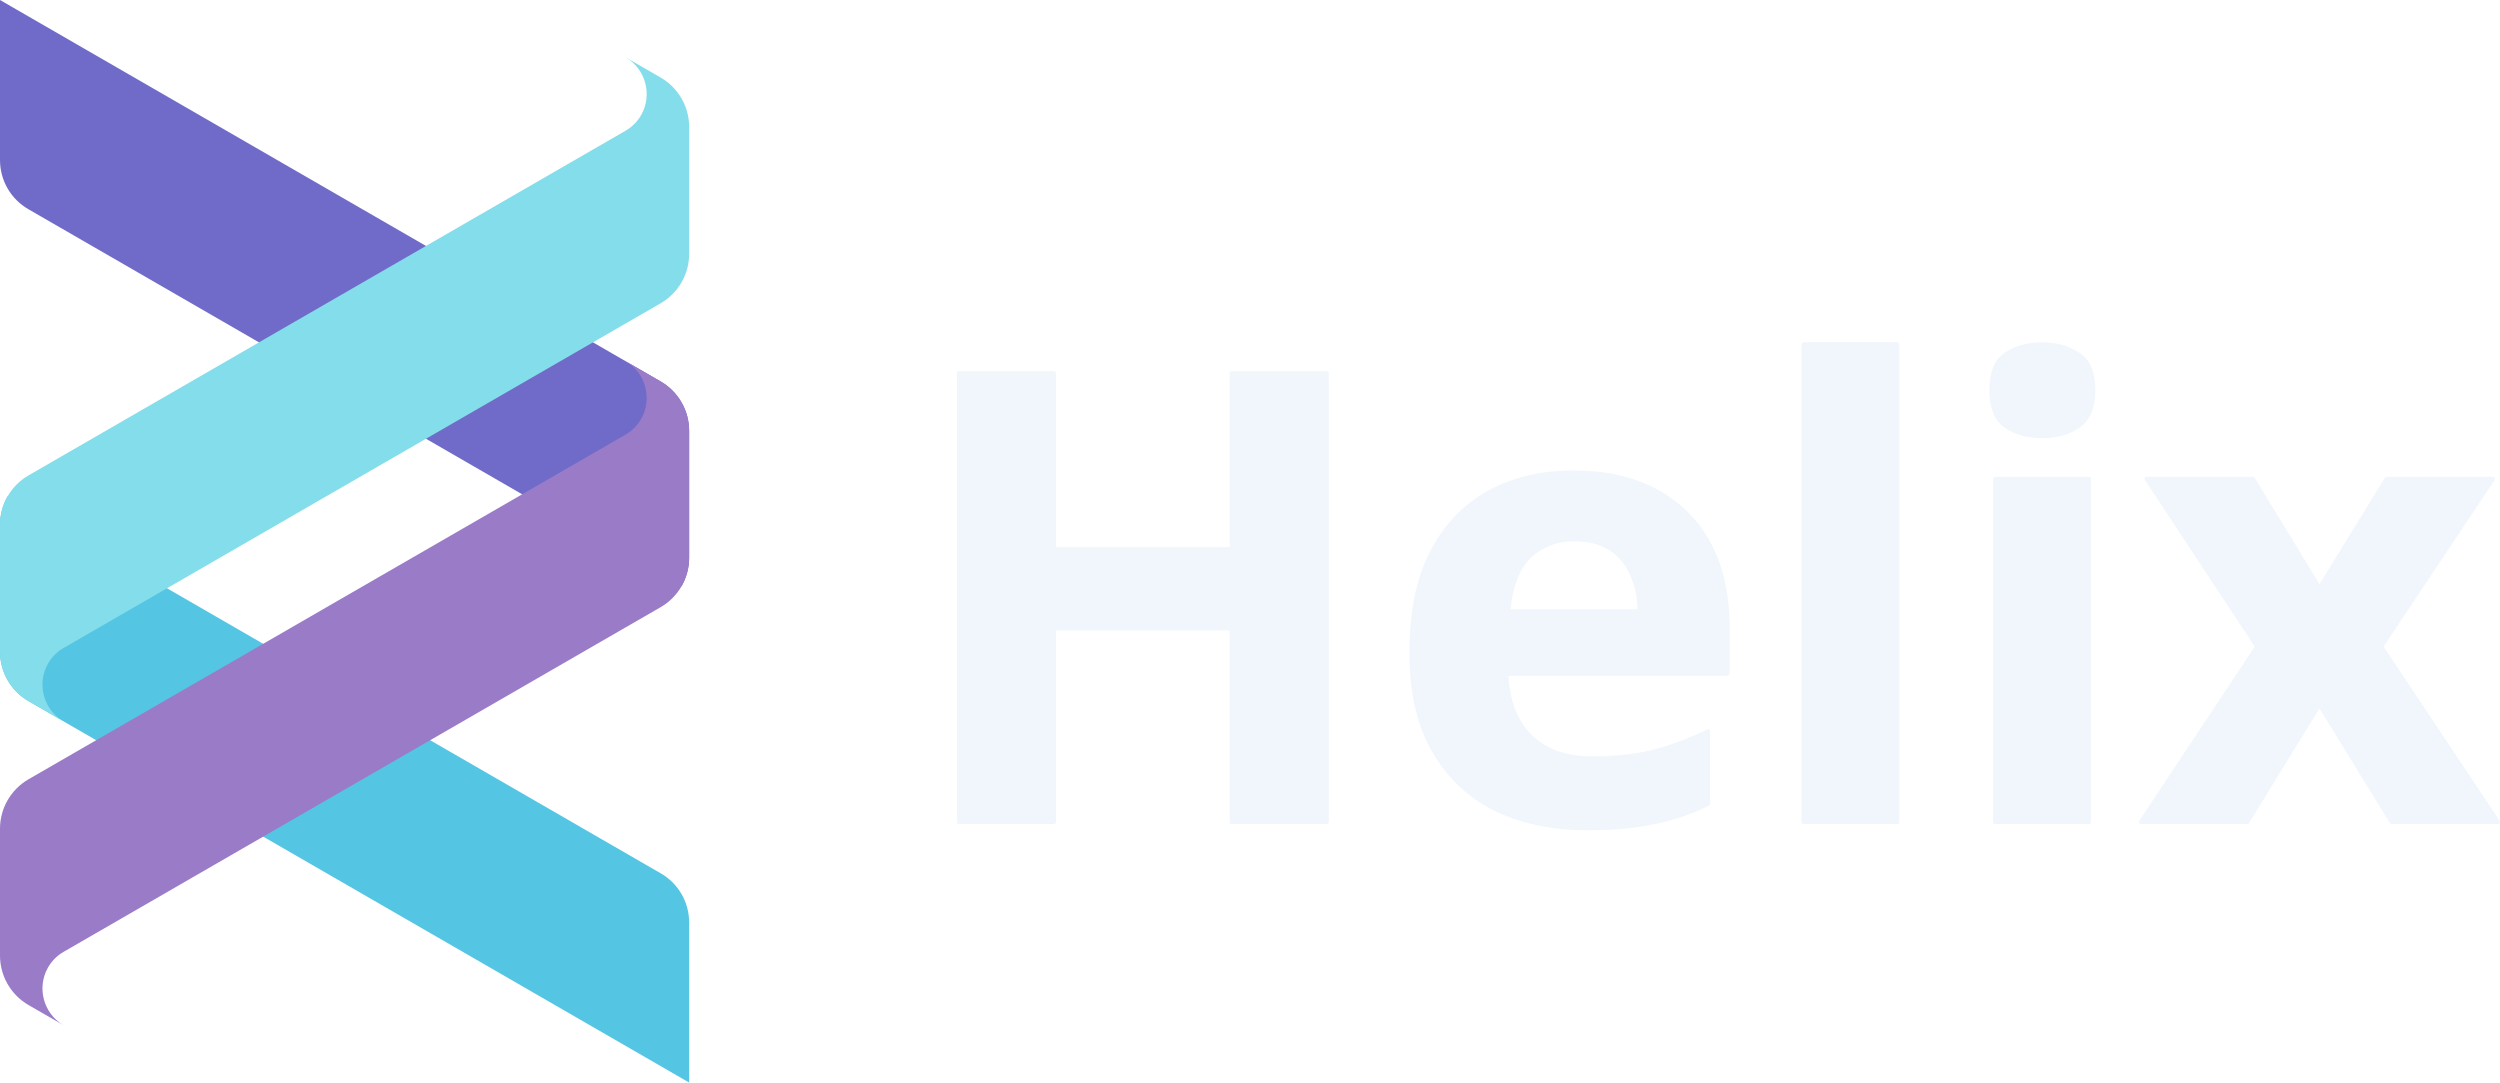
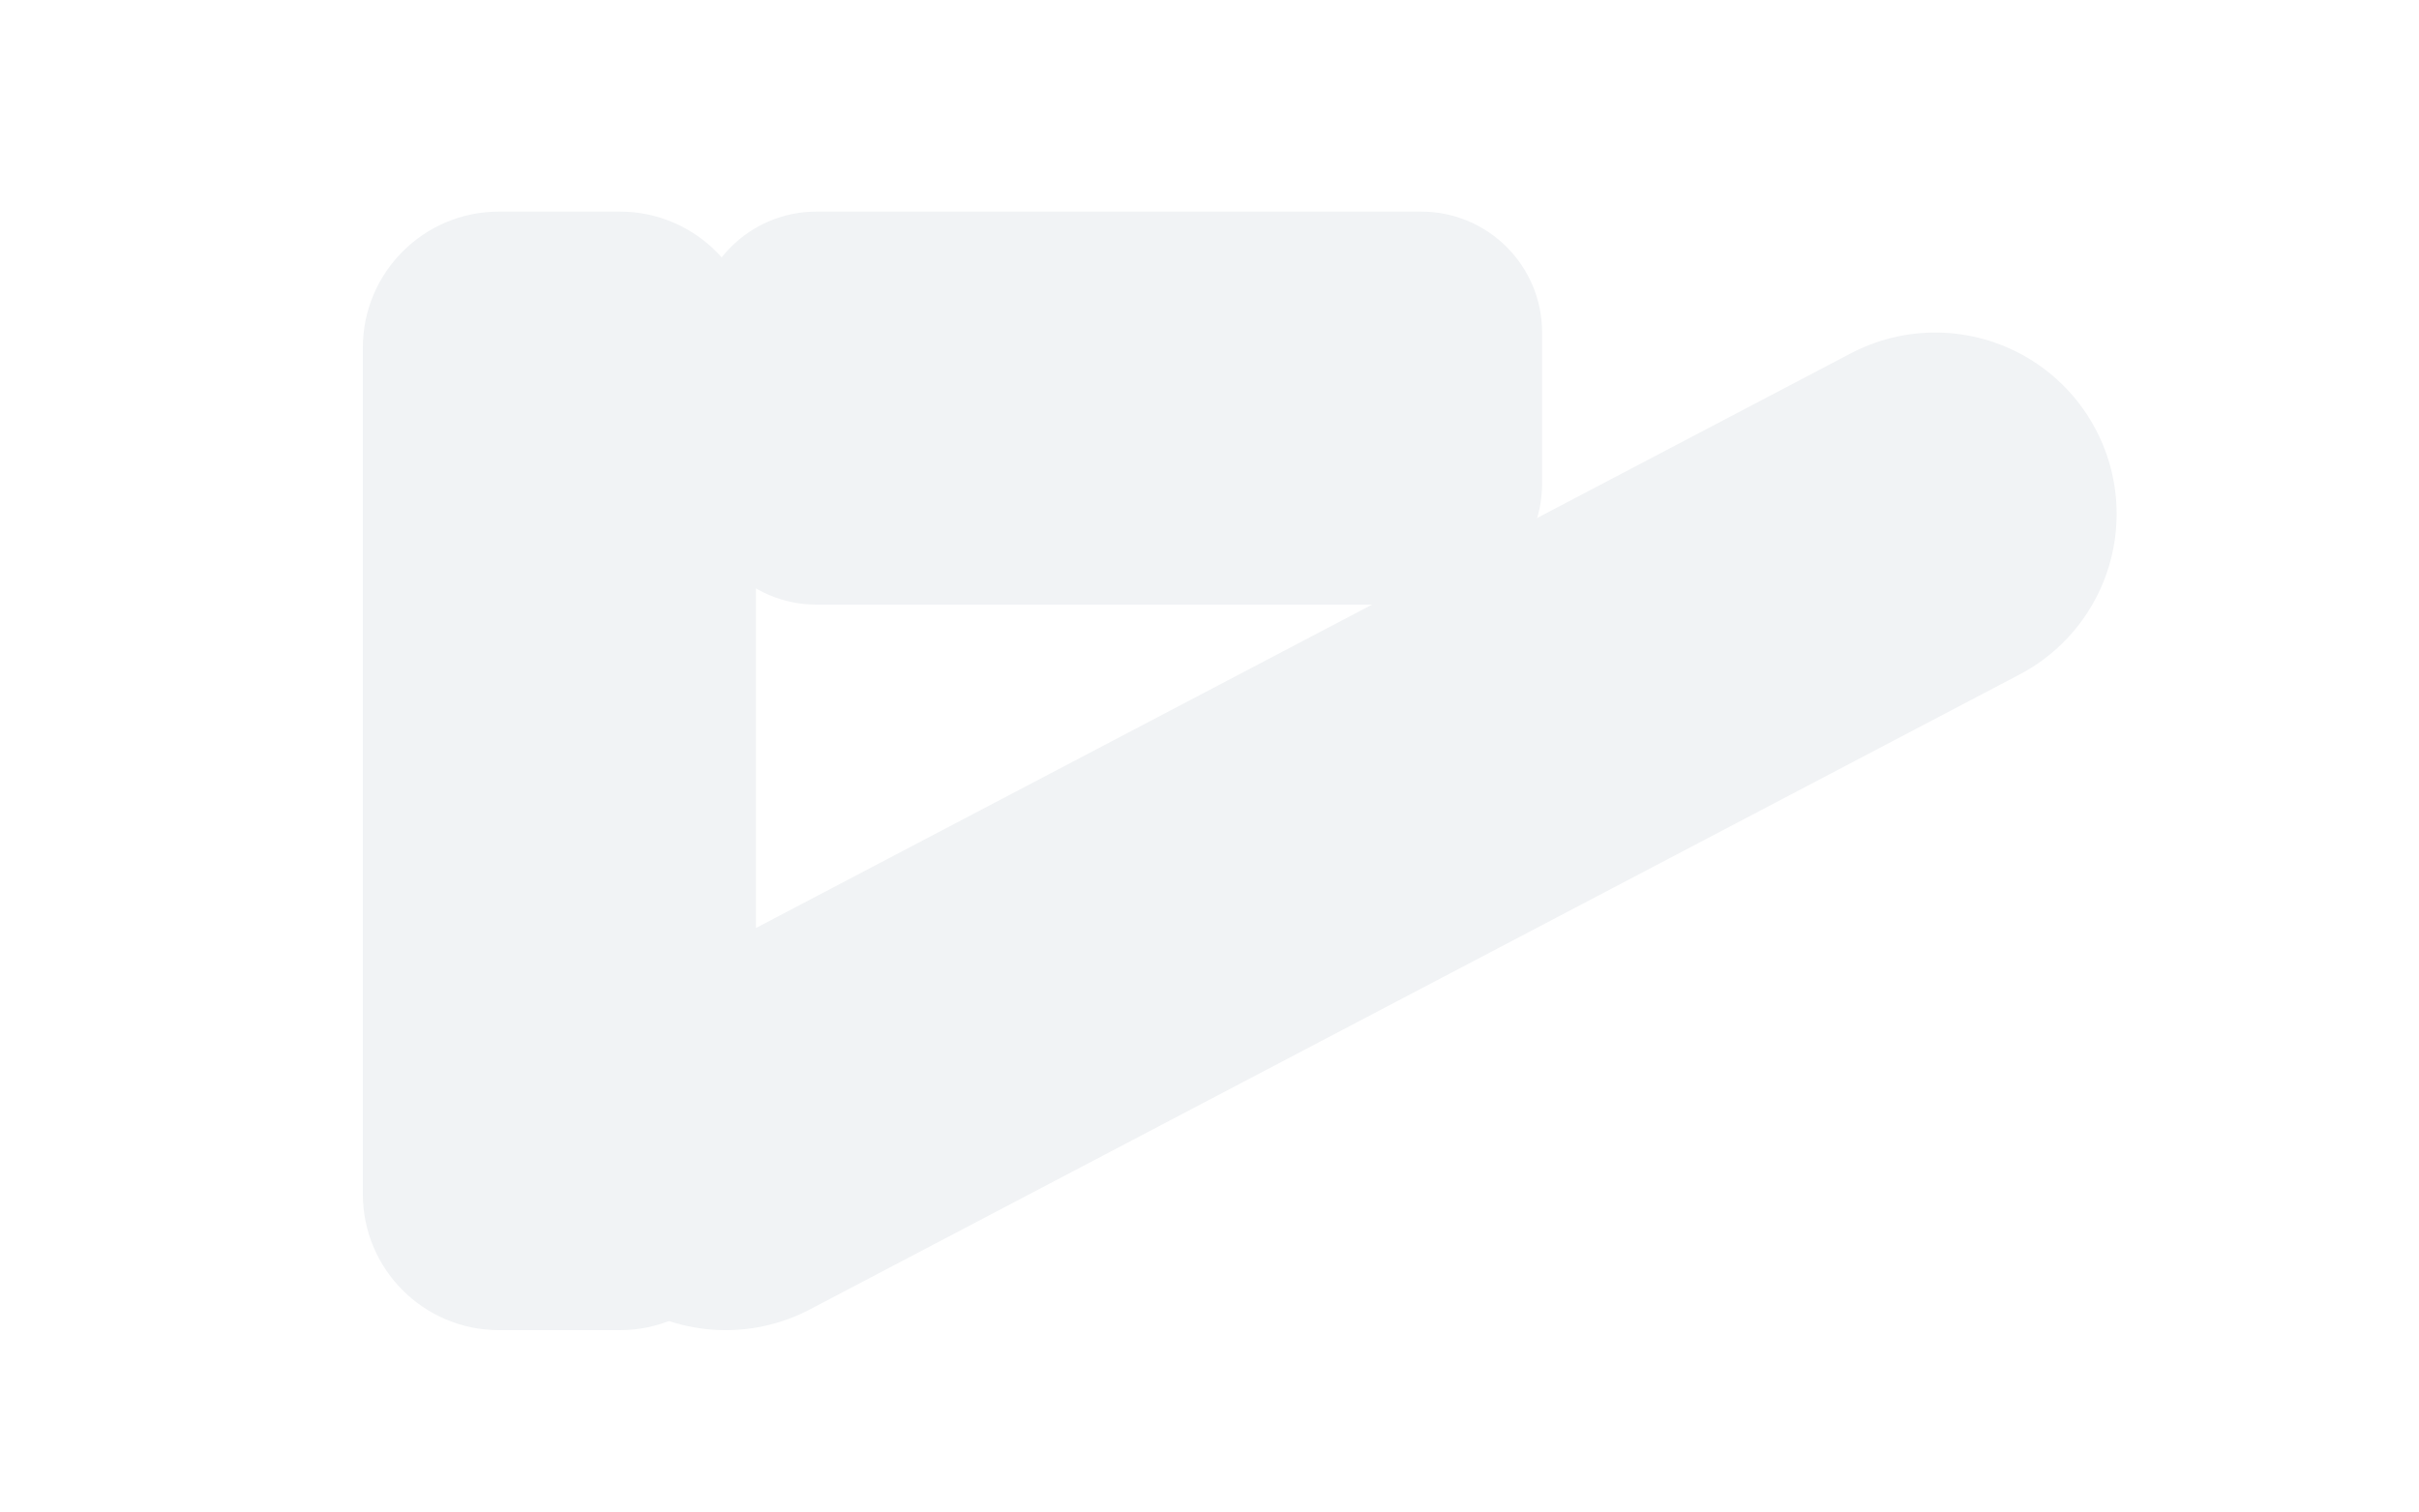
- <svg xmlns="http://www.w3.org/2000/svg" xml:space="preserve" width="2087.006" height="903.72" style="clip-rule:evenodd;fill-rule:evenodd;stroke-linejoin:round;stroke-miterlimit:2" viewBox="663.38 37.57 2087.006 903.72">
-   <defs>
-     <path id="c" d="M713.026-304.325H4328.26v1864.754H713.026z" />
-     <path id="b" d="M972.073 151.159h2140.965v684.863H972.073z" />
-     <path id="a" d="M661.302 48.088h769.156v828.468H661.302z" />
-   </defs>
-   <path d="m1083.58 1875.72 551.48 318.4a47.66 47.66 0 0 1 23.82 41.27v105.94c0 8.51-2.27 16.7-6.38 23.83 0 0-437.8-252.76-545.3-314.83a47.245 47.245 0 0 1-23.62-40.92v-133.69z" style="fill:#706bc8" transform="translate(-420.199 -1838.15)" />
-   <path d="M1635.26 2604.84a47.228 47.228 0 0 1 23.62 40.91v133.69l-551.47-318.39a47.66 47.66 0 0 1-23.83-41.27v-105.94c0-8.52 2.27-16.71 6.38-23.83 0 0 437.8 252.76 545.3 314.83" style="fill:#55c5e4" transform="translate(-420.199 -1838.15)" />
-   <path d="M790.407 1432.56a35.033 35.033 0 0 0-12.898 12.9c-9.647 16.7-4.036 38.3 12.495 48.13h-.006l-28.825-16.64a47.644 47.644 0 0 1-23.829-41.27v-105.94c0-17.03 9.083-32.76 23.829-41.27l498.417-287.73.24-.14a34.962 34.962 0 0 0 12.65-12.756c9.65-16.708 4.04-38.3-12.49-48.137h.01l28.82 16.642a47.648 47.648 0 0 1 23.83 41.273v105.938c0 17.03-9.08 32.76-23.83 41.27l-29.63 17.11.4-.26z" style="fill:#84ddea" transform="translate(-73.964 -854.054)" />
-   <path d="M790.407 1686.24a35.08 35.08 0 0 0-12.898 12.89c-9.647 16.71-4.036 38.3 12.495 48.14h-.006l-28.825-16.64a47.656 47.656 0 0 1-23.829-41.27v-105.94c0-17.03 9.083-32.76 23.829-41.27l498.417-287.73.24-.14c5.09-2.99 9.5-7.29 12.65-12.76 9.65-16.71 4.04-38.3-12.49-48.14h.01l28.82 16.65a47.636 47.636 0 0 1 23.83 41.27v105.94c0 17.02-9.08 32.76-23.83 41.27l-29.63 17.1.4-.25z" style="fill:#997bc8" transform="translate(-73.964 -854.054)" />
-   <g aria-label="fefix" style="font-size:4px;-inkscape-font-specification:&quot;sans-serif, Normal&quot;;white-space:pre;shape-inside:url(#b);display:inline;fill:#f0f6fc;stroke:#f0f6fc;stroke-width:2.667;stroke-opacity:1;fill-opacity:1" transform="matrix(1.31139 0 0 1.31139 142.024 48.21)">
-     <path d="M1242.072 515.108h-60.4v-123.2h-113.2v123.2h-60.4v-285.6h60.4v112h113.2v-112h60.4zM1399.272 292.708q30.4 0 52 11.6 22 11.6 34 33.6t12 54v28.8h-140.8q.8 25.2 14.8 39.6 14.4 14.4 39.6 14.4 21.2 0 38.4-4 17.2-4.4 35.6-13.2v46q-16 8-34 11.6-17.6 4-42.8 4-32.8 0-58-12-25.2-12.4-39.6-37.2-14.4-24.8-14.4-62.4 0-38.4 12.8-63.6 13.2-25.6 36.4-38.4 23.2-12.8 54-12.8zm.4 42.4q-17.2 0-28.8 11.2-11.2 11.2-13.2 34.8h83.6q0-13.2-4.8-23.6-4.4-10.4-13.6-16.4-9.2-6-23.2-6zM1605.272 515.108h-59.6v-304h59.6zM1727.272 296.708v218.4h-59.6v-218.4zm-29.6-85.6q13.2 0 22.8 6.4 9.6 6 9.6 22.8 0 16.4-9.6 22.8-9.6 6.4-22.8 6.4-13.6 0-23.2-6.4-9.2-6.4-9.2-22.8 0-16.8 9.2-22.8 9.6-6.4 23.2-6.4zM1834.472 403.508l-70.4-106.8h67.6l42.4 69.6 42.8-69.6h67.6l-71.2 106.8 74.4 111.6h-67.6l-46-74.8-46 74.8h-67.6z" style="font-size:400px;-inkscape-font-specification:&quot;sans-serif, @wght=700&quot;;font-variation-settings:&quot;wght&quot;700;stroke:#f0f6fc;stroke-opacity:1;fill:#f0f6fc;fill-opacity:1" />
+ <svg xmlns="http://www.w3.org/2000/svg" xml:space="preserve" width="800" height="500" viewBox="0 0 800 500">
+   <g fill="#f1f3f5">
+     <rect x="120" y="70" width="130" height="370" rx="45" />
+     <rect x="230" y="70" width="280" height="130" rx="40" />
+     <path d="M240 380 L640 170" fill="none" stroke="#f1f3f5" stroke-width="120" stroke-linecap="round" />
  </g>
</svg>
